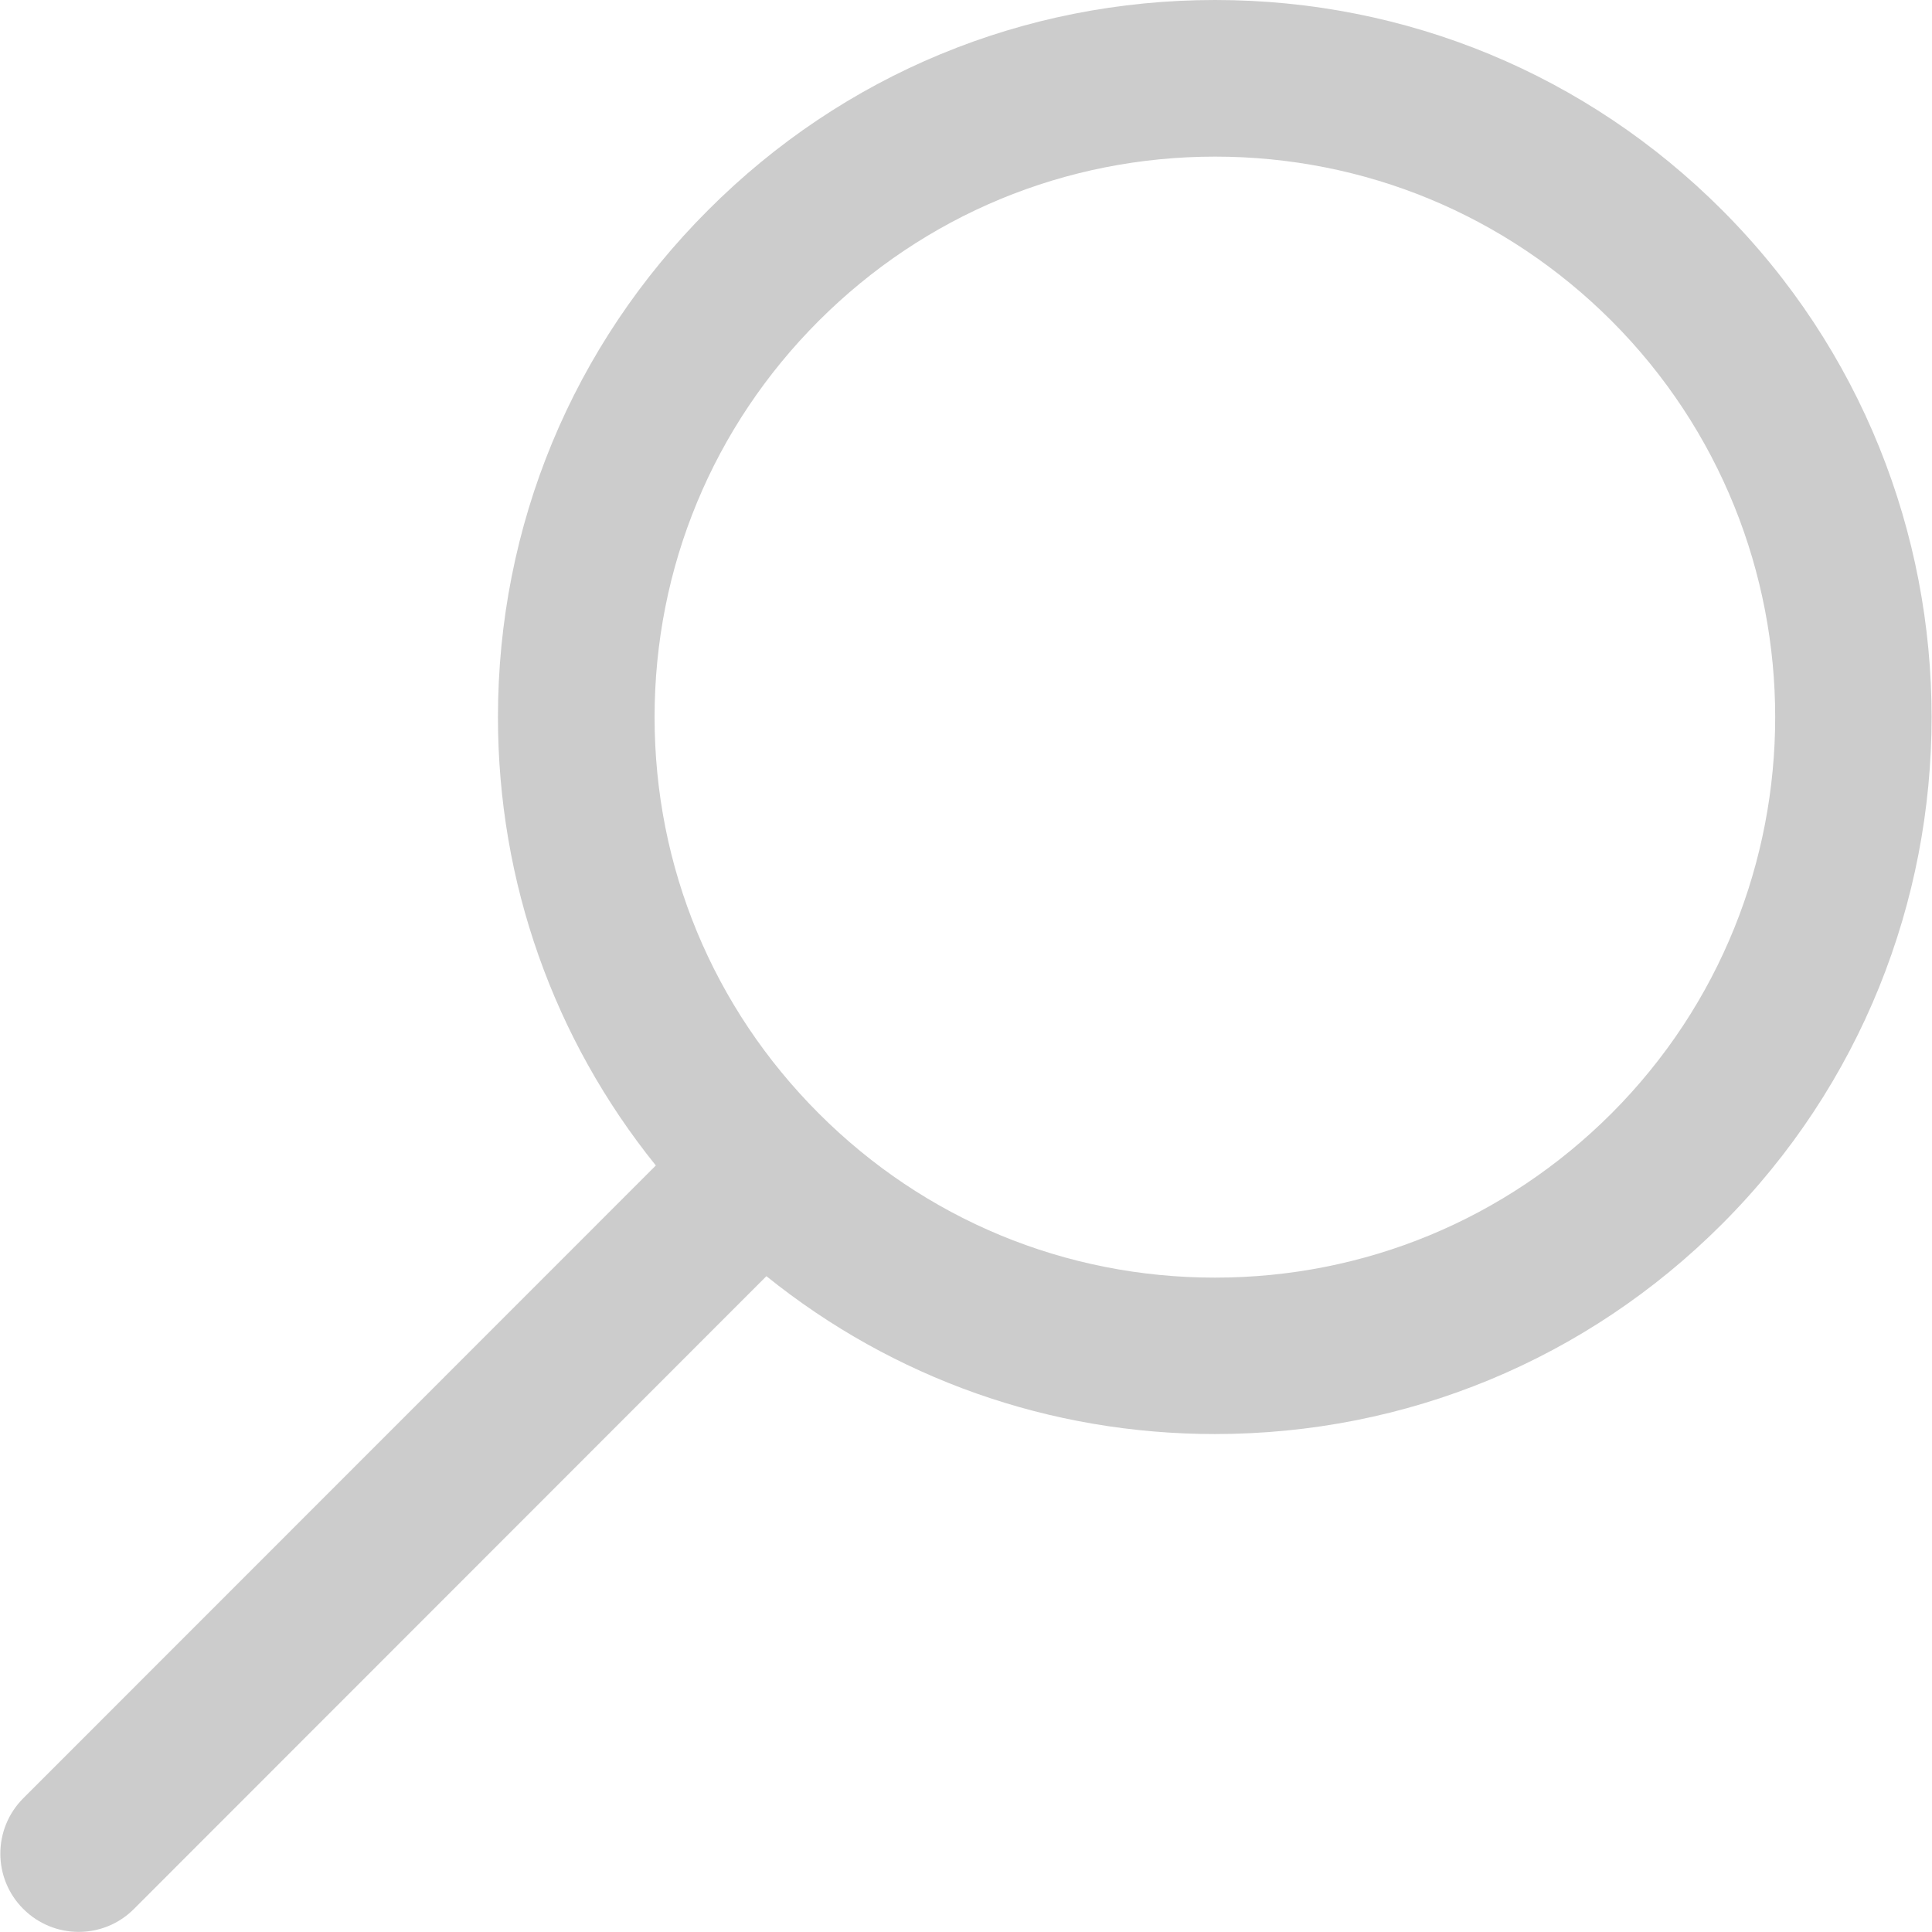
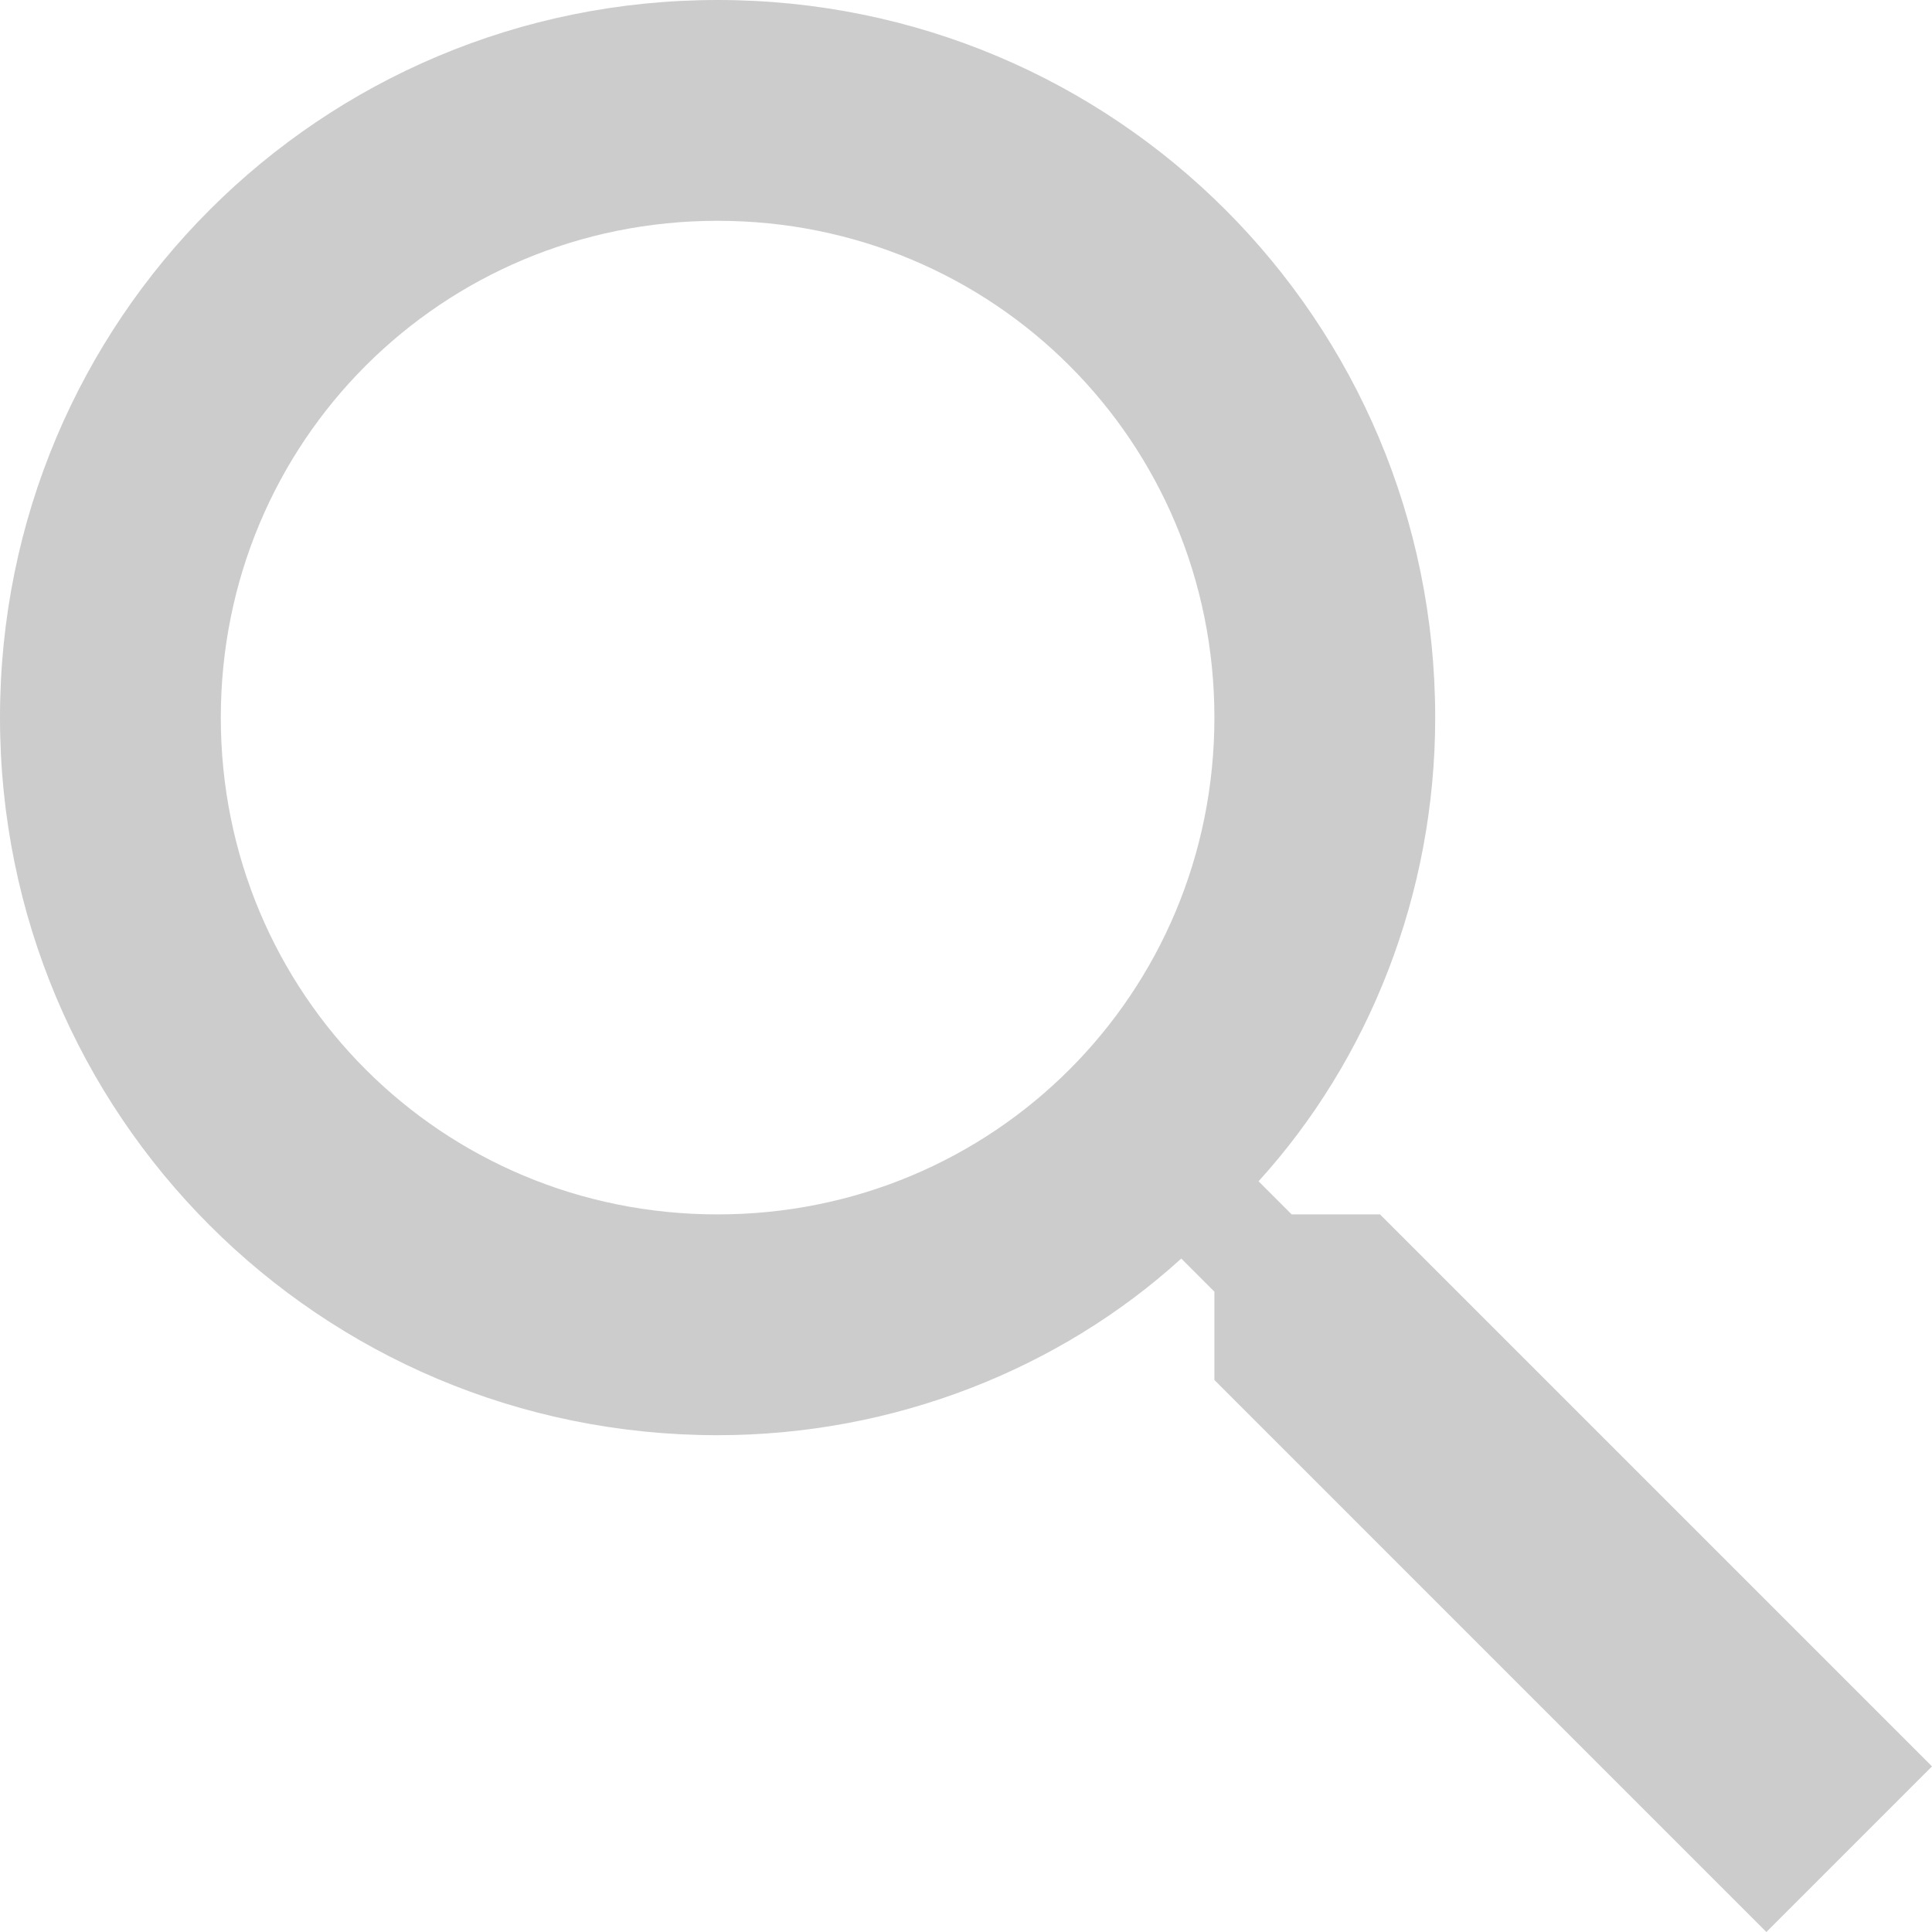
- <svg xmlns="http://www.w3.org/2000/svg" version="1.1" viewBox="0 0 18.503 18.503" enable-background="new 0 0 18.503 18.503" width="512px" height="512px">
-   <path fill-rule="evenodd" d="m16.493,2.012c-1.297-1.298-3.022-2.012-4.856-2.012-1.835,0-3.56,0.714-4.855,2.012-1.298,1.297-2.013,3.022-2.013,4.856 0,1.581 0.534,3.08 1.512,4.294l-6.058,6.06c-0.293,0.293-0.293,0.768 0,1.06 0.146,0.146 0.338,0.22 0.53,0.22s0.384-0.073 0.53-0.22l6.057-6.06c1.214,0.978 2.713,1.512 4.295,1.512 1.835,0 3.56-0.714 4.857-2.011 2.676-2.677 2.676-7.033 0.001-9.711zm-1.06,8.652c-1.015,1.014-2.362,1.572-3.797,1.572-1.434,0-2.781-0.558-3.794-1.572-1.015-1.015-1.573-2.362-1.573-3.796s0.559-2.782 1.573-3.796c1.014-1.013 2.361-1.572 3.795-1.572s2.782,0.559 3.796,1.572c2.091,2.093 2.091,5.499 0,7.592z" fill="#cccccc" />
+ <svg xmlns="http://www.w3.org/2000/svg" version="1.1" id="Capa_1" x="0px" y="0px" width="512px" height="512px" viewBox="0 0 446.25 446.25" style="enable-background:new 0 0 446.25 446.25;" xml:space="preserve">
+   <g>
+     <g id="search">
+       <path d="M318.75,280.5h-20.4l-7.649-7.65c25.5-28.05,40.8-66.3,40.8-107.1C331.5,73.95,257.55,0,165.75,0S0,73.95,0,165.75    S73.95,331.5,165.75,331.5c40.8,0,79.05-15.3,107.1-40.8l7.65,7.649v20.4L408,446.25L446.25,408L318.75,280.5z M165.75,280.5    C102,280.5,51,229.5,51,165.75S102,51,165.75,51S280.5,102,280.5,165.75S229.5,280.5,165.75,280.5z" fill="#cccccc" />
+     </g>
+   </g>
+   <g>
+ </g>
+   <g>
+ </g>
+   <g>
+ </g>
+   <g>
+ </g>
+   <g>
+ </g>
+   <g>
+ </g>
+   <g>
+ </g>
+   <g>
+ </g>
+   <g>
+ </g>
+   <g>
+ </g>
+   <g>
+ </g>
+   <g>
+ </g>
+   <g>
+ </g>
+   <g>
+ </g>
+   <g>
+ </g>
</svg>
